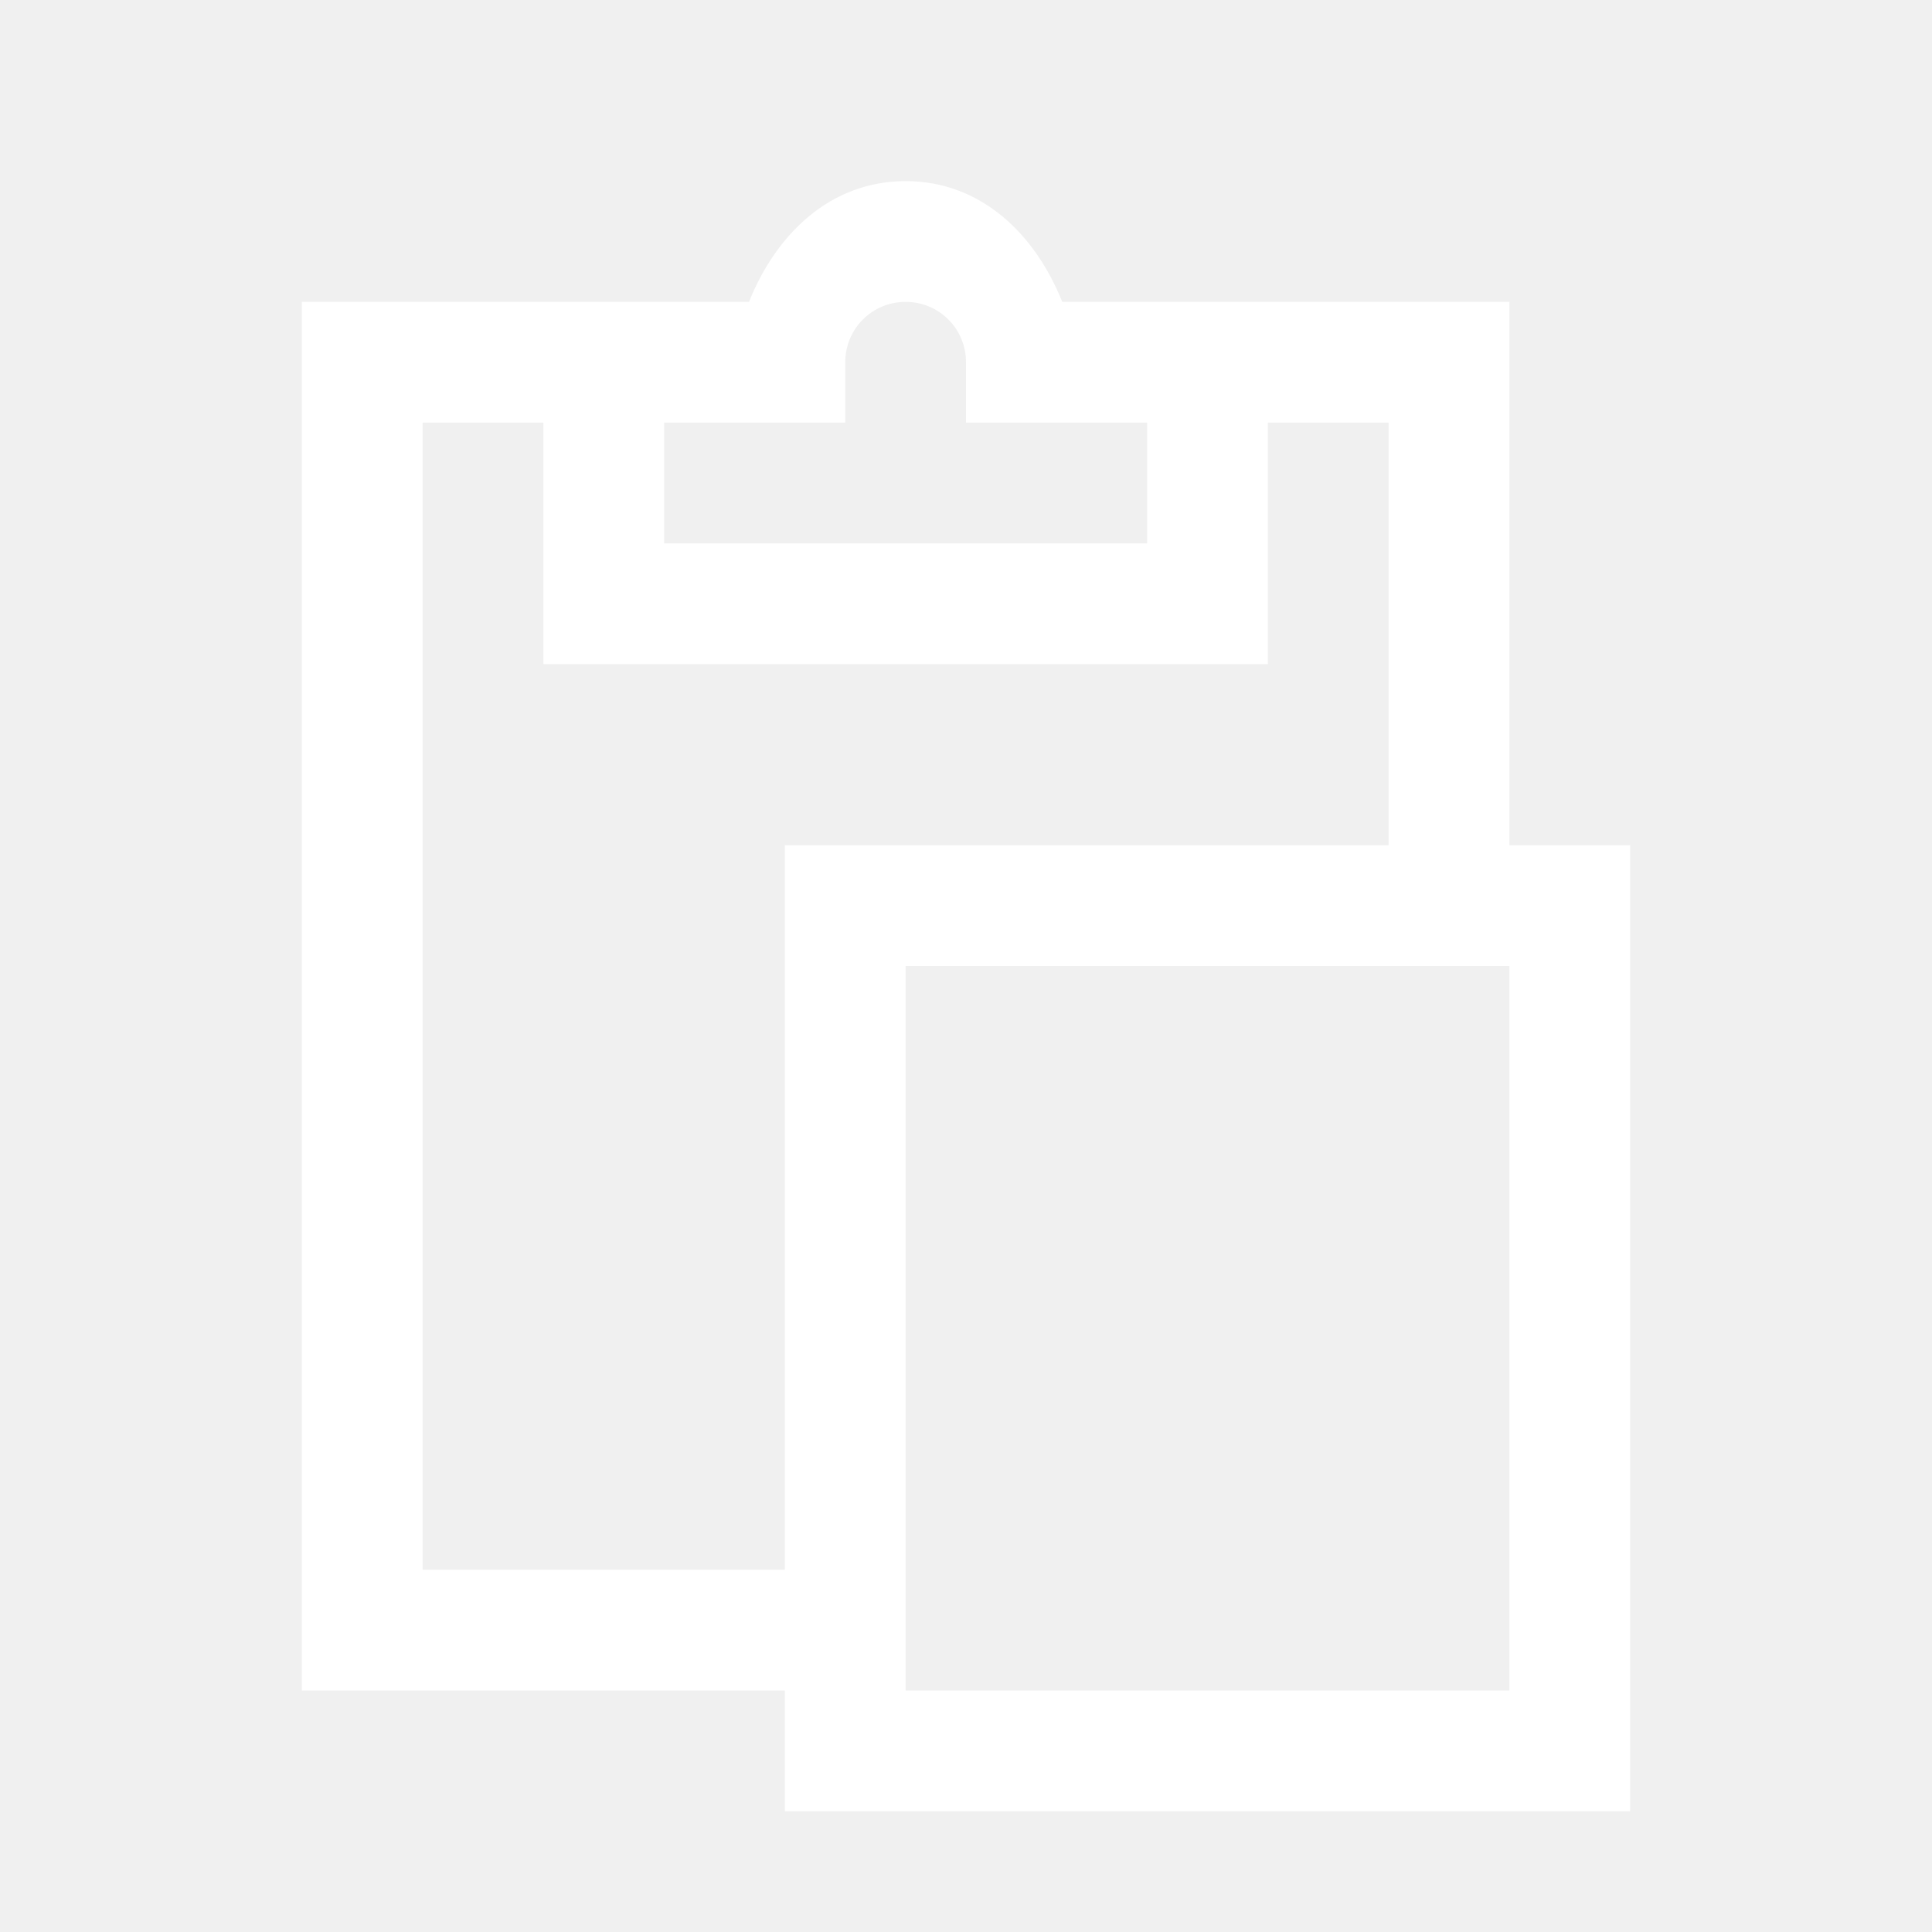
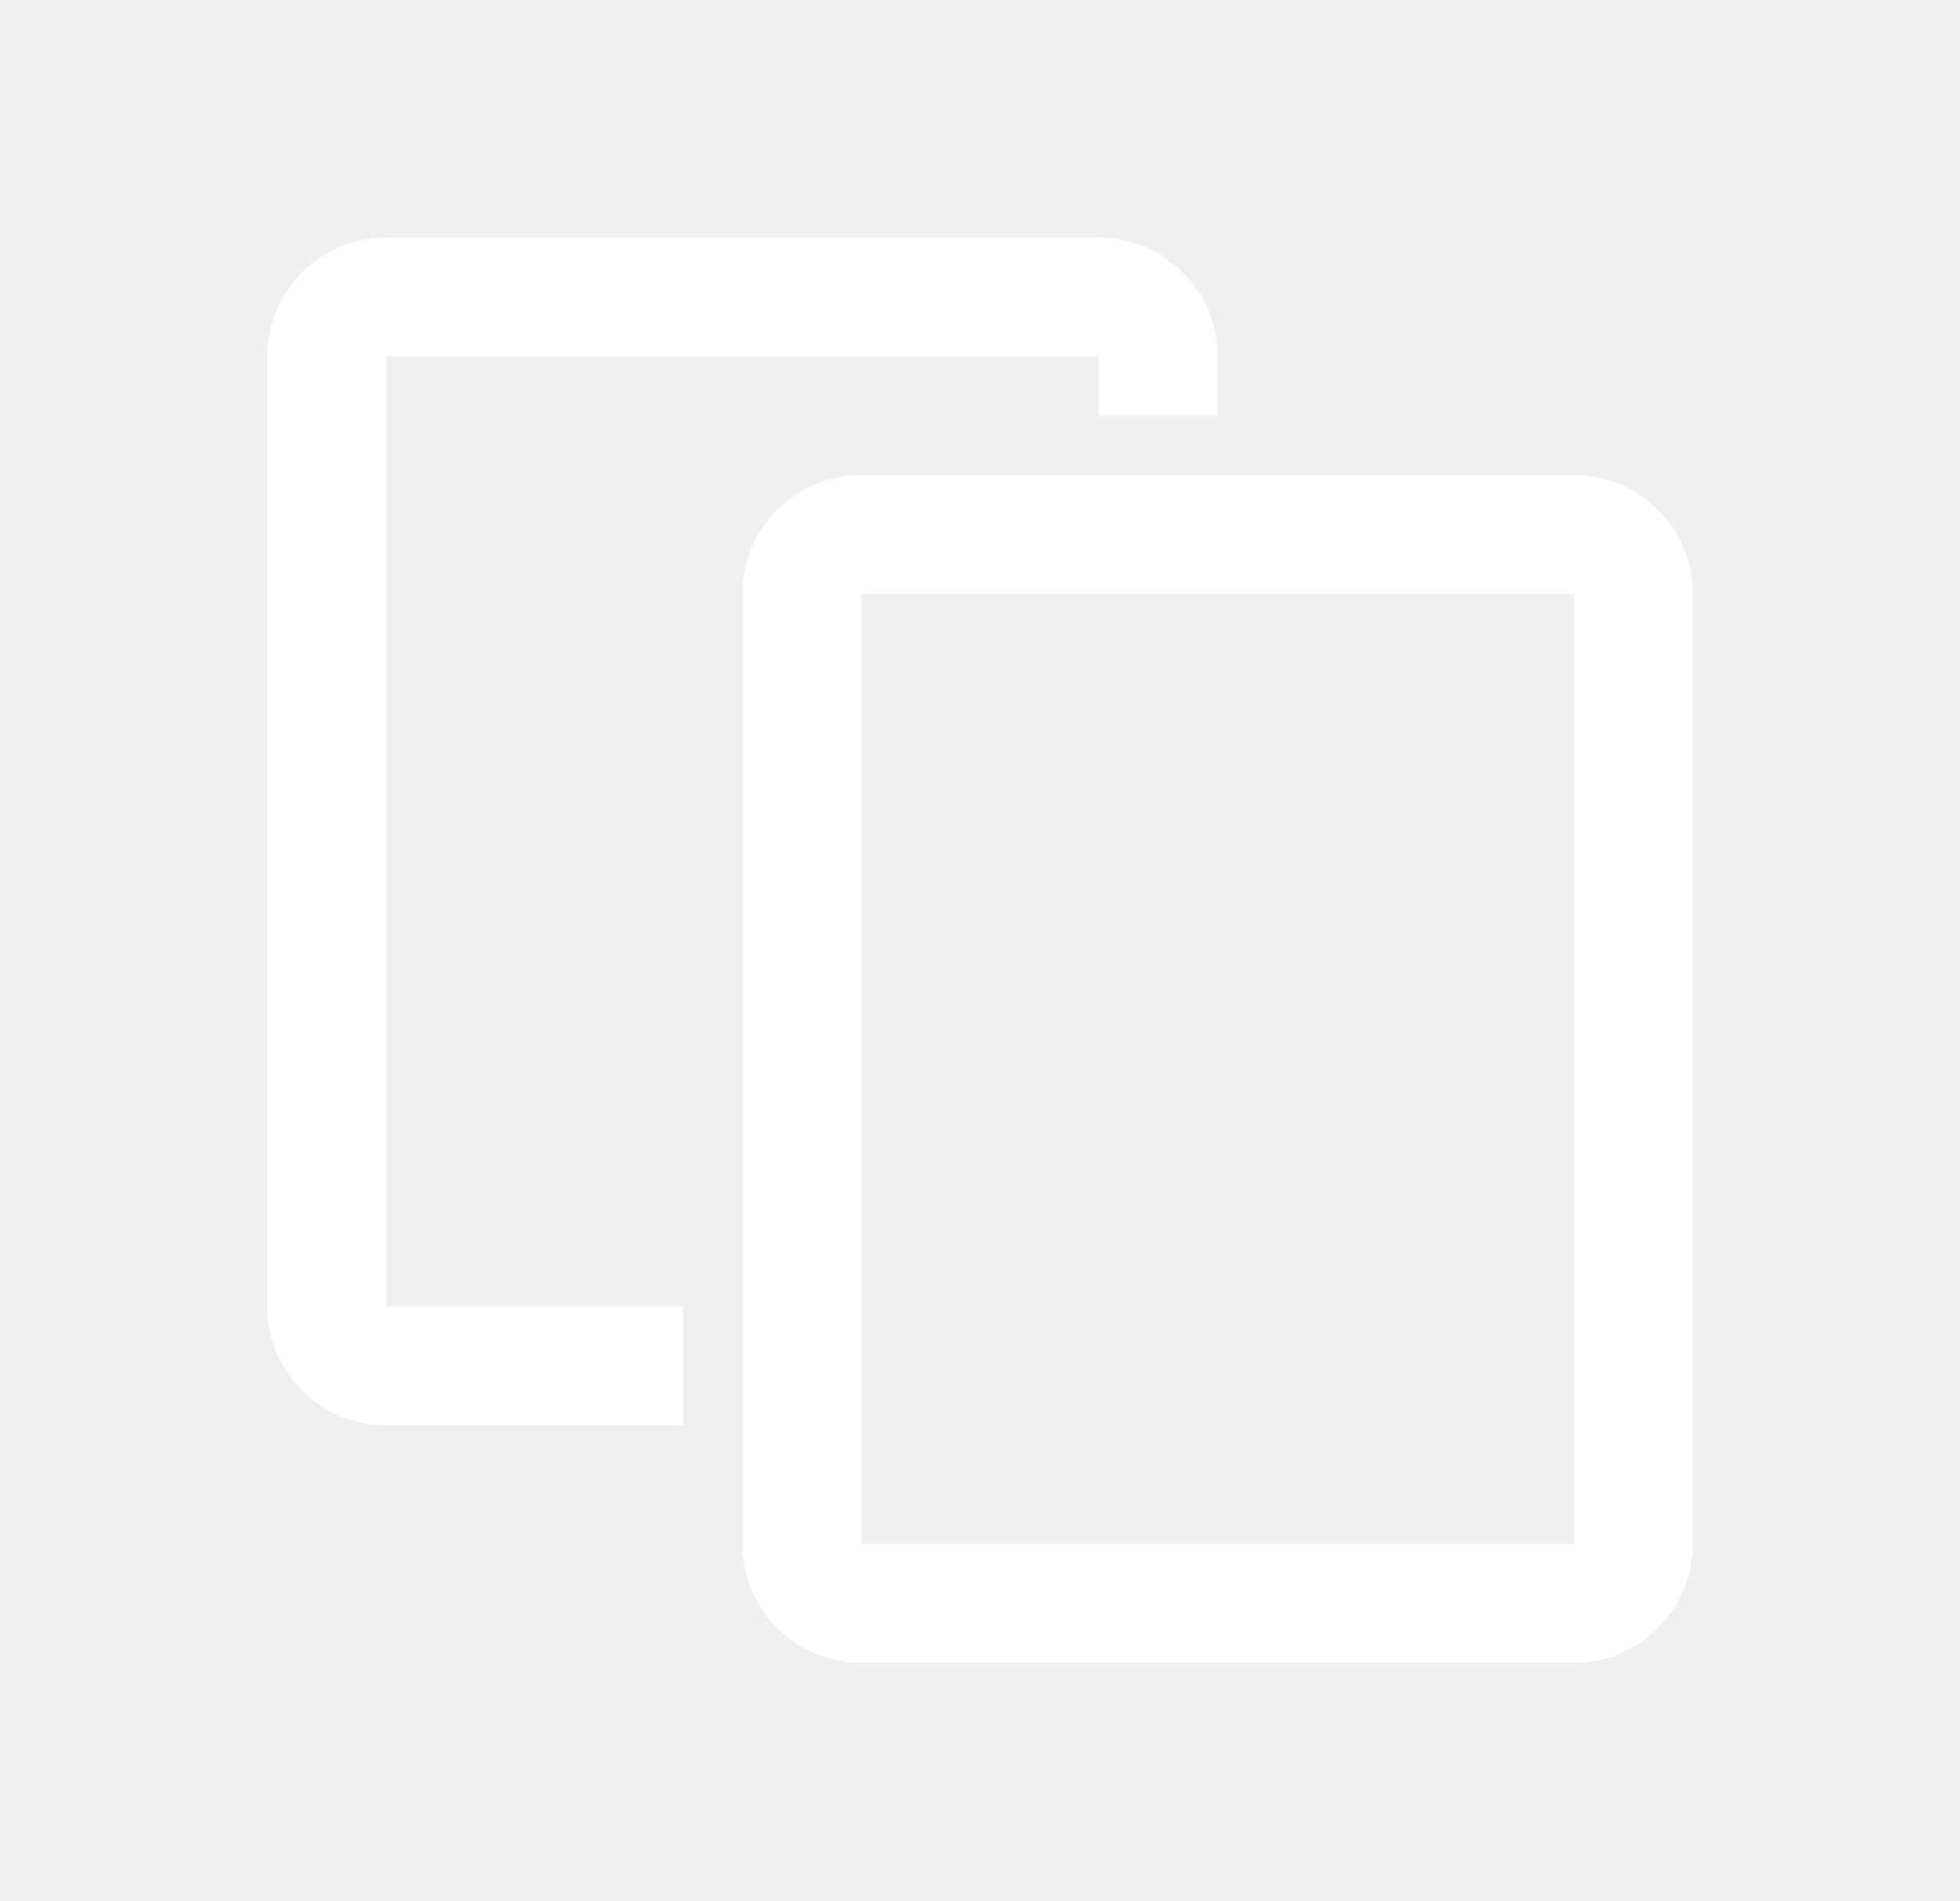
- <svg xmlns="http://www.w3.org/2000/svg" width="32" height="32" viewBox="0 0 32 32" fill="none">
-   <path d="M15 3C13.742 3 12.848 3.891 12.406 5H5V28H13V30H27V14H25V5H17.594C17.152 3.891 16.258 3 15 3ZM15 5C15.555 5 16 5.445 16 6V7H19V9H11V7H14V6C14 5.445 14.445 5 15 5ZM7 7H9V11H21V7H23V14H13V26H7V7ZM15 16H25V28H15V16Z" fill="white" />
+ <svg xmlns="http://www.w3.org/2000/svg" width="33" height="32" viewBox="0 0 33 32" fill="none">
+   <path d="M6.5 4C5.395 4 4.5 4.895 4.5 6V22C4.5 23.105 5.395 24 6.5 24H11.5V22H6.5V6H18.5V7H20.5V6C20.5 4.895 19.605 4 18.5 4H6.5ZM14.5 8C13.395 8 12.5 8.895 12.5 10V26C12.5 27.105 13.395 28 14.5 28H26.5C27.605 28 28.5 27.105 28.5 26V10C28.5 8.895 27.605 8 26.5 8H14.5ZM14.5 10H26.5V26H14.5V10Z" fill="#FFFFFF" />
</svg>
